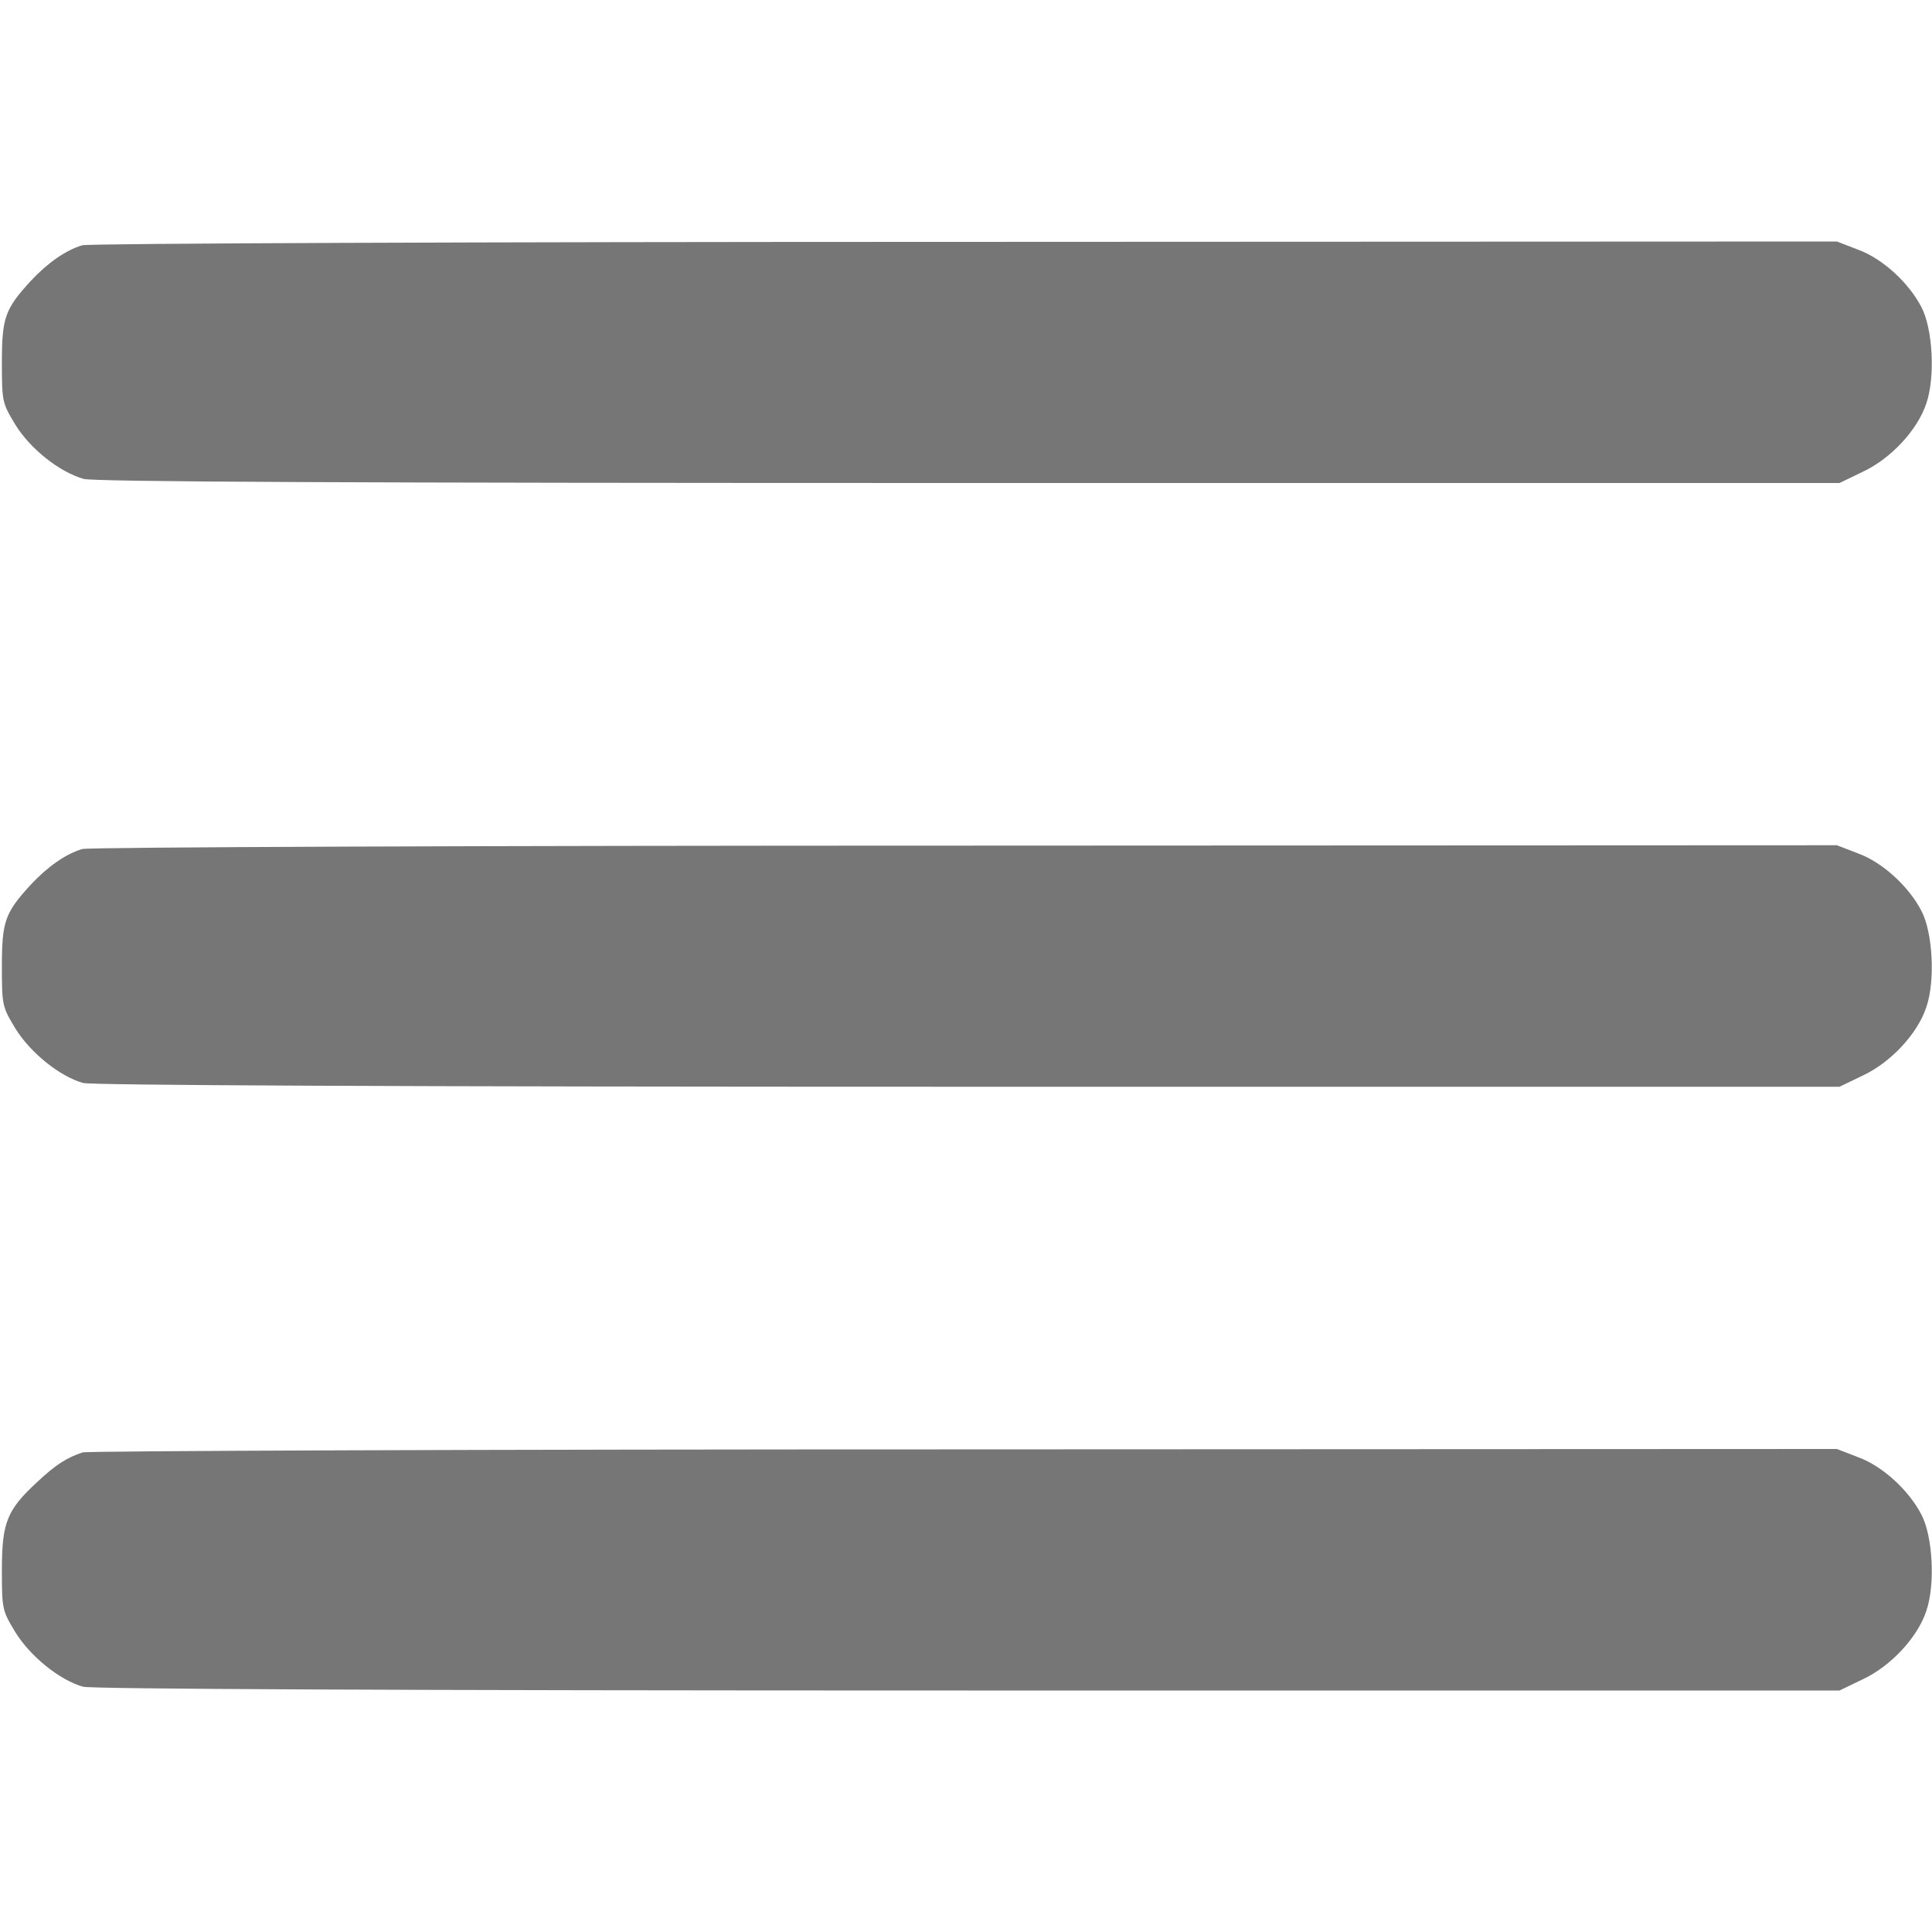
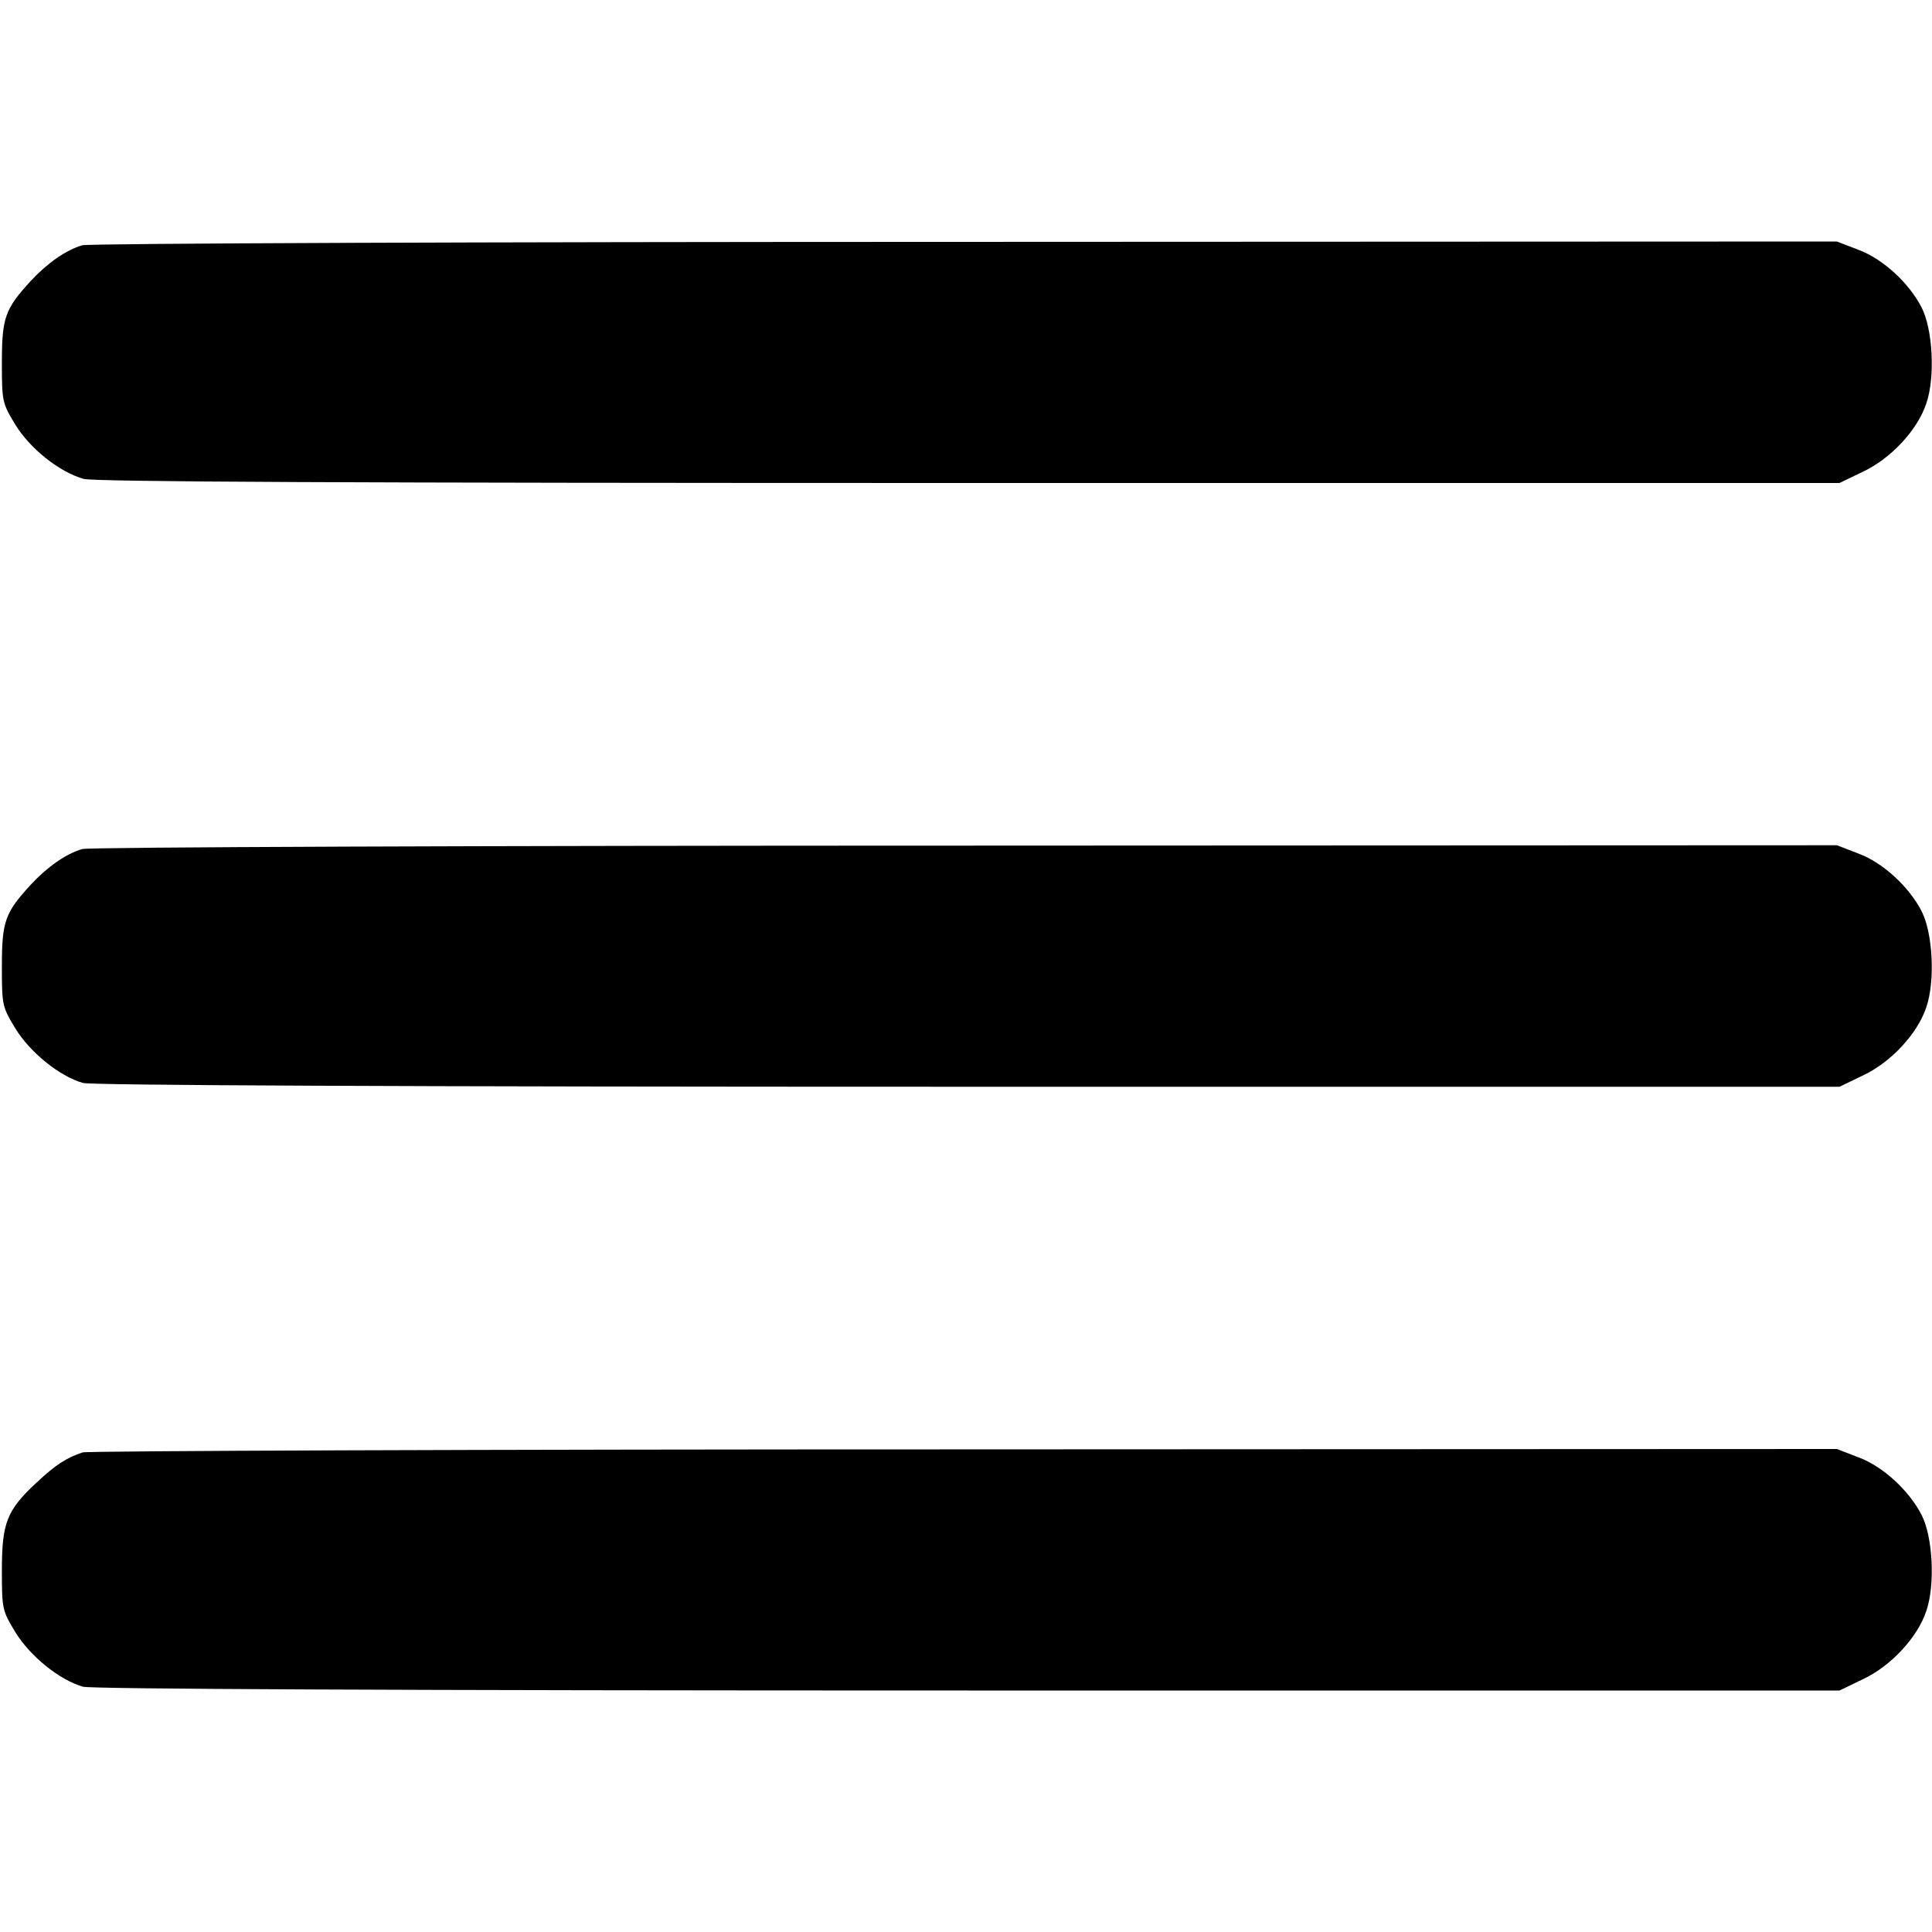
<svg xmlns="http://www.w3.org/2000/svg" version="1.0" width="20pt" height="20pt" viewBox="0 0 512 512" preserveAspectRatio="xMidYMid meet">
-   <g transform="translate(0,512) scale(0.1,-0.1)" fill="#767676" stroke="none">
+   <g transform="translate(0,512) scale(0.1,-0.1)" stroke="none">
    <path d="M218 4470 c-44 -13 -92 -47 -136 -94 -69 -75 -77 -98 -77 -217 0 -104 1 -107 36 -165 39 -63 115 -124 180 -143 26 -8 707 -11 2345 -11 l2309 0 60 29 c76 35 147 112 170 182 24 70 17 198 -13 255 -33 64 -102 128 -167 152 l-57 22 -2311 -1 c-1272 0 -2324 -4 -2339 -9z" />
    <path d="M218 2870 c-44 -13 -92 -47 -136 -94 -69 -75 -77 -98 -77 -217 0 -104 1 -107 36 -165 39 -63 116 -126 179 -144 23 -6 814 -10 2345 -10 l2310 0 60 29 c76 35 147 112 170 182 24 70 17 198 -13 255 -33 64 -102 128 -167 152 l-57 22 -2311 -1 c-1272 0 -2324 -4 -2339 -9z" />
    <path d="M219 1271 c-42 -14 -71 -32 -122 -80 -79 -73 -92 -107 -92 -232 0 -104 1 -107 36 -165 39 -63 116 -126 179 -144 23 -6 814 -10 2345 -10 l2310 0 60 29 c76 35 147 112 170 182 24 70 17 198 -13 255 -33 64 -102 128 -167 152 l-57 22 -2311 -1 c-1272 0 -2324 -4 -2338 -8z" />
  </g>
</svg>
